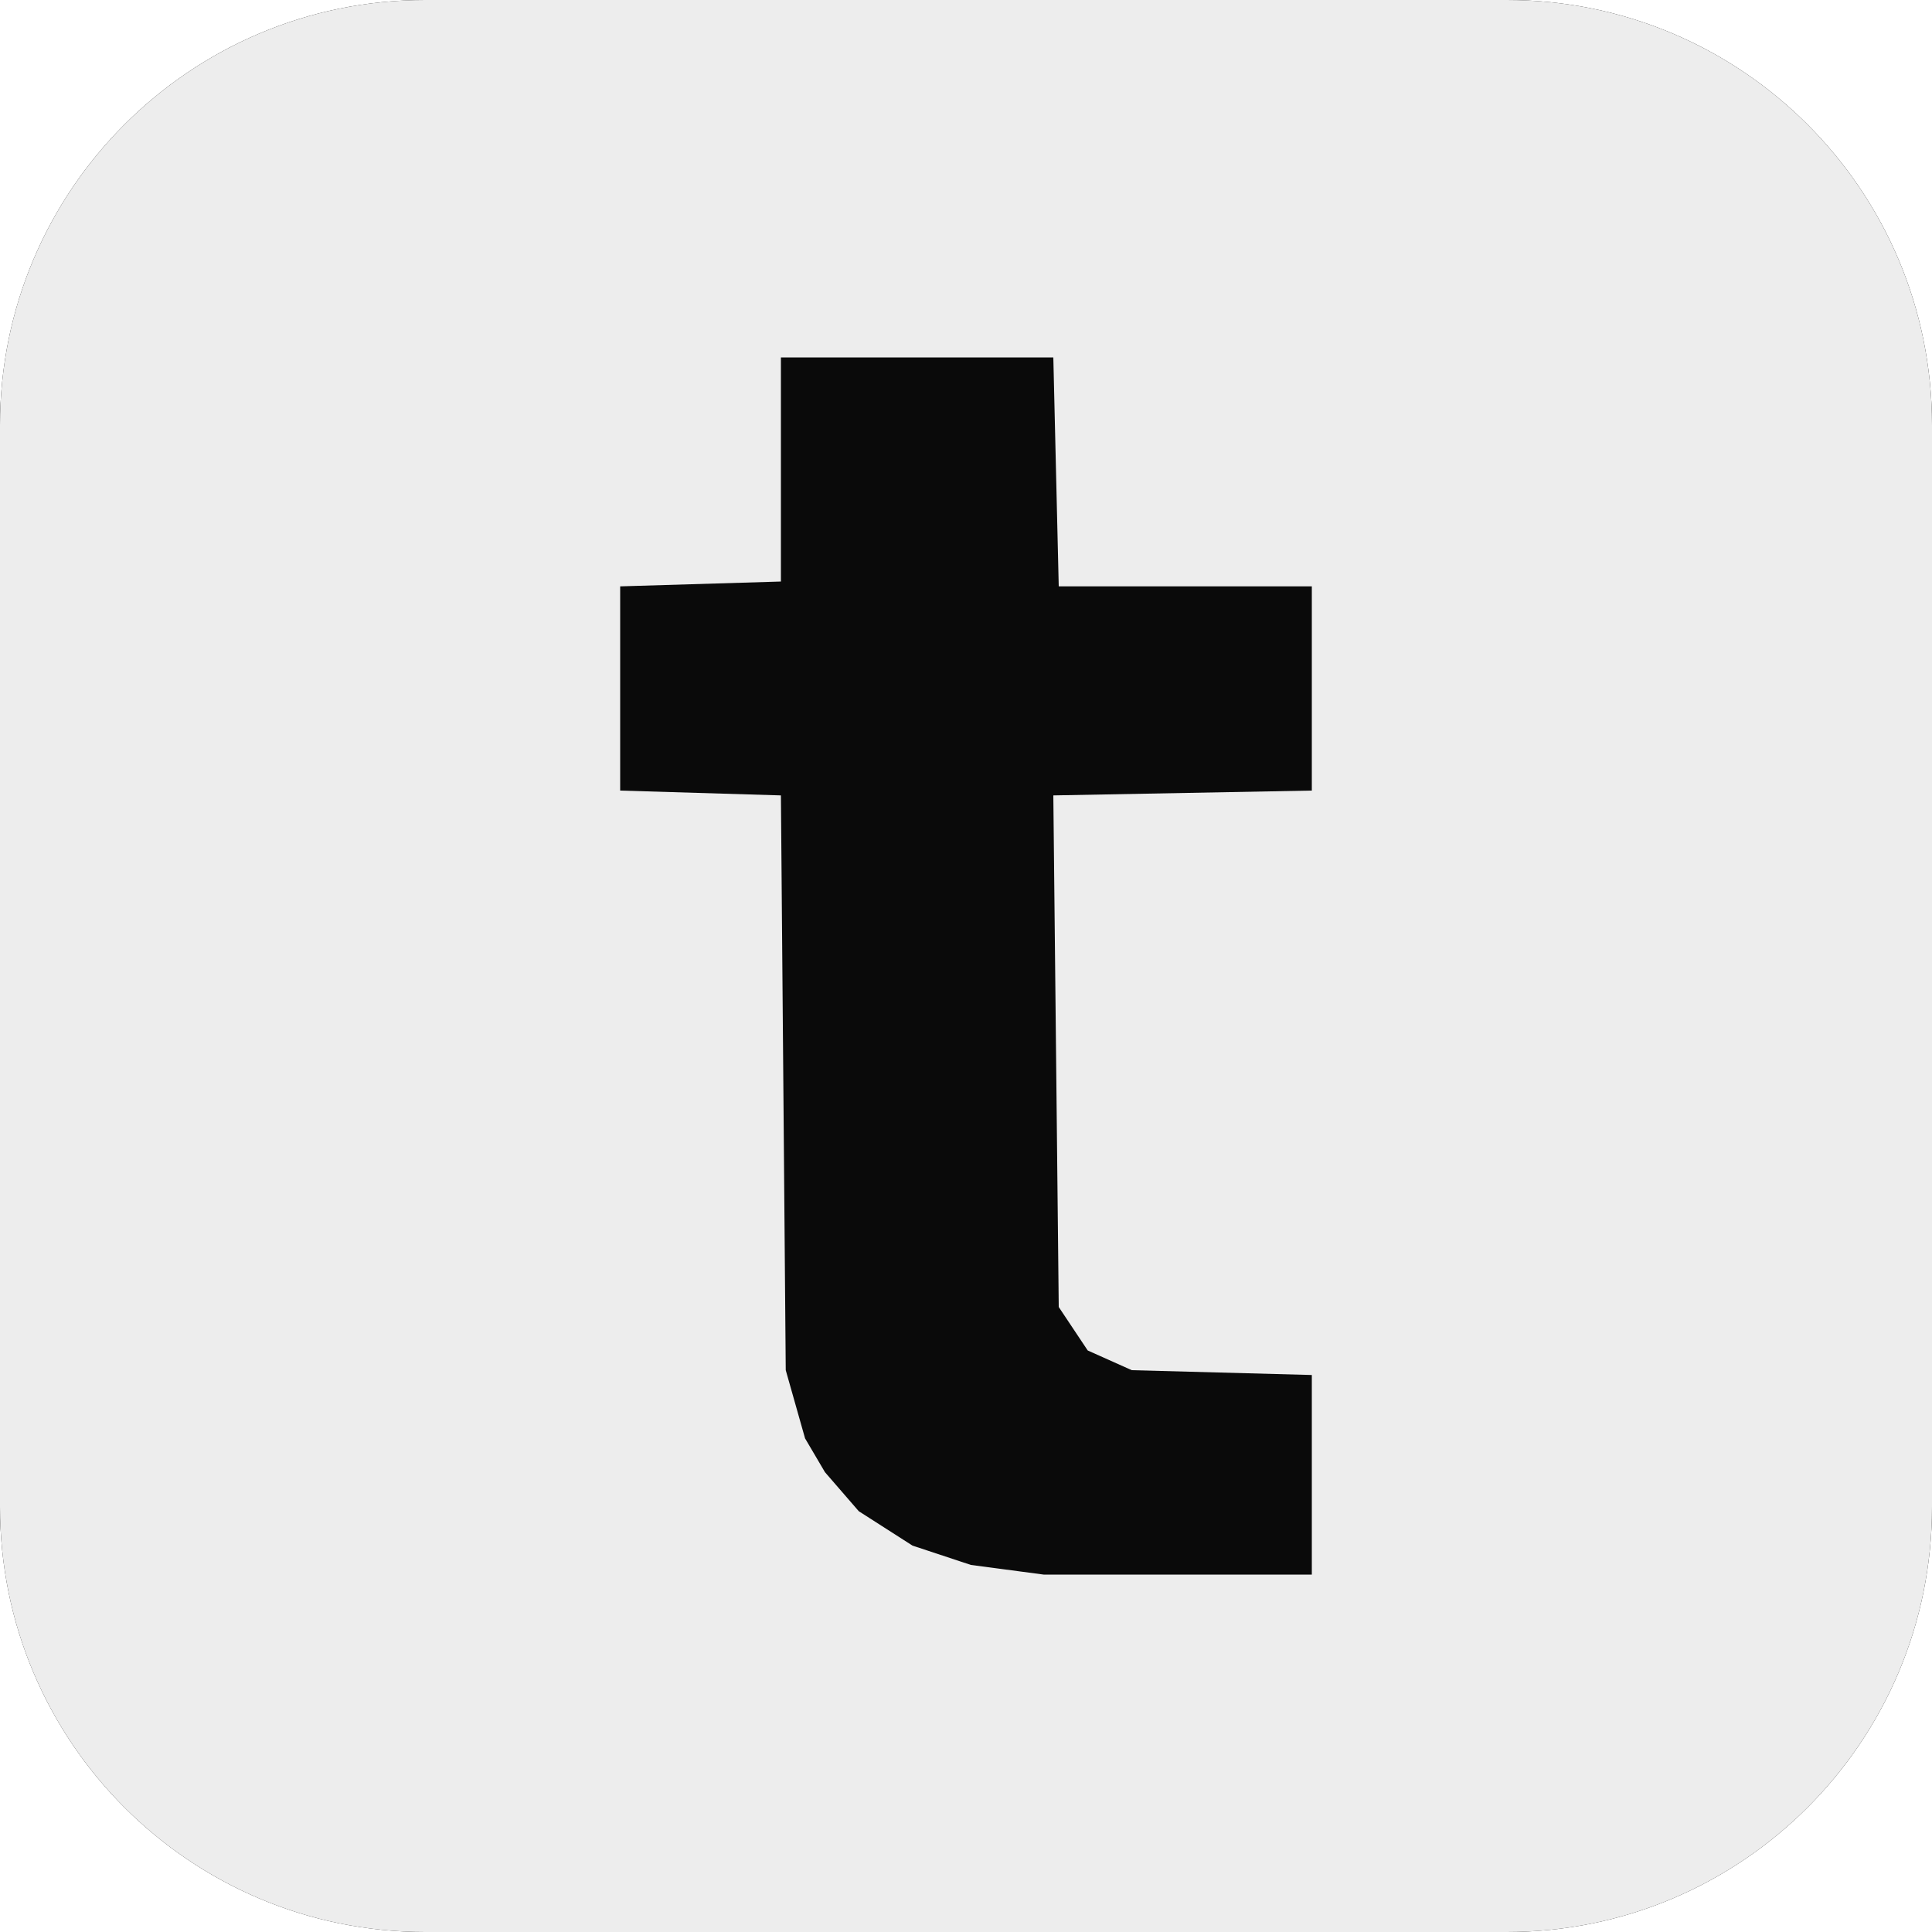
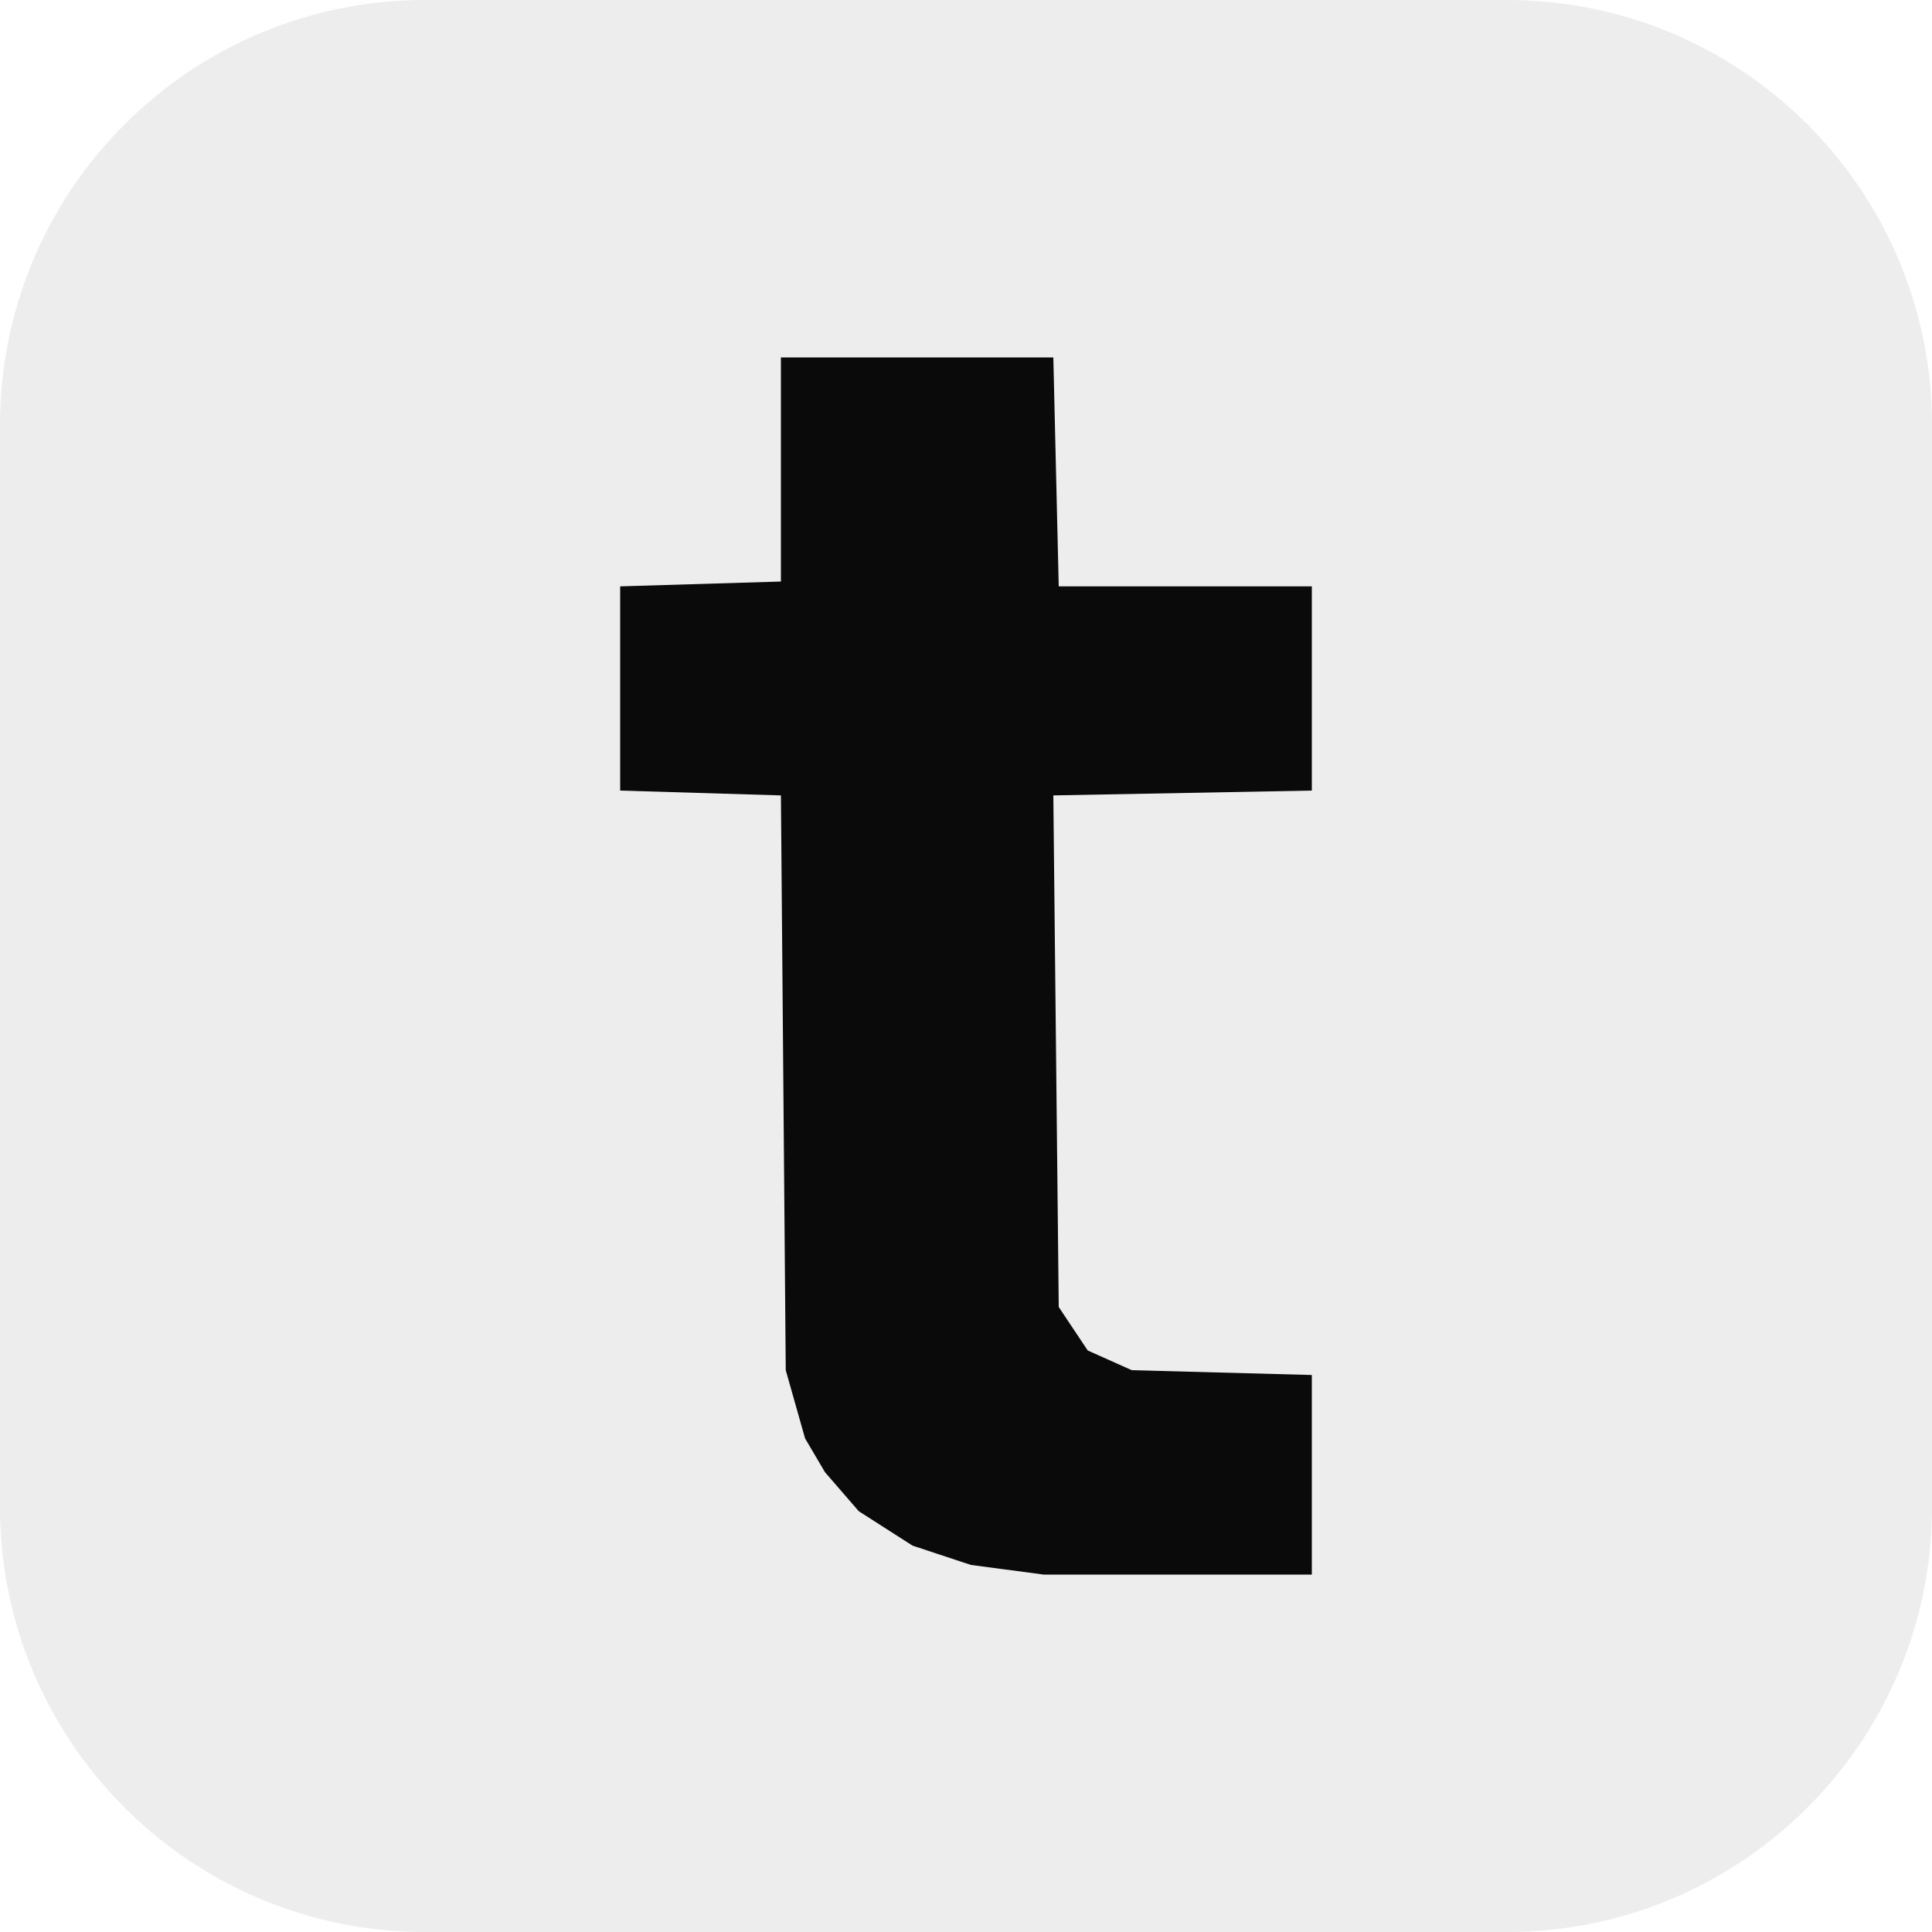
- <svg xmlns="http://www.w3.org/2000/svg" viewBox="0 0 100 100" aria-label="t2000">
-   <rect width="100" height="100" rx="22" fill="#0A0A0A" />
-   <path fill="#EDEDED" fill-rule="evenodd" clip-rule="evenodd" d="M22 0H78C90.15 0 100 9.85 100 22V78C100 90.15 90.15 100 78 100H22C9.85 100 0 90.15 0 78V22C0 9.85 9.85 0 22 0ZM40.42 18.5L54.52 18.5L54.8 30.35L67.9 30.35L67.9 40.92L54.52 41.17L54.8 67.65L56.3 69.9L58.58 70.92L67.9 71.17L67.9 81.5L54.02 81.5L50.25 81L47.23 80L44.45 78.22L42.7 76.2L41.67 74.45L40.67 70.92L40.42 41.17L32.1 40.92L32.1 30.35L40.42 30.1L40.42 18.75Z" />
+ <svg xmlns="http://www.w3.org/2000/svg" viewBox="0 0 100 100" role="img" aria-label="t2000">
+   <path fill="#EDEDED" d="M22 0H78C90.15 0 100 9.85 100 22V78C100 90.15 90.15 100 78 100H22C9.85 100 0 90.15 0 78V22C0 9.85 9.85 0 22 0Z" />
+   <path fill="#0A0A0A" d="M40.42 18.5L54.52 18.5L54.8 30.35L67.9 30.35L67.9 40.92L54.52 41.17L54.8 67.65L56.3 69.9L58.58 70.92L67.9 71.17L67.9 81.5L54.02 81.5L50.25 81L47.23 80L44.45 78.22L42.7 76.2L41.67 74.45L40.67 70.92L40.42 41.17L32.1 40.92L32.1 30.35L40.42 30.1L40.42 18.75Z" />
</svg>
